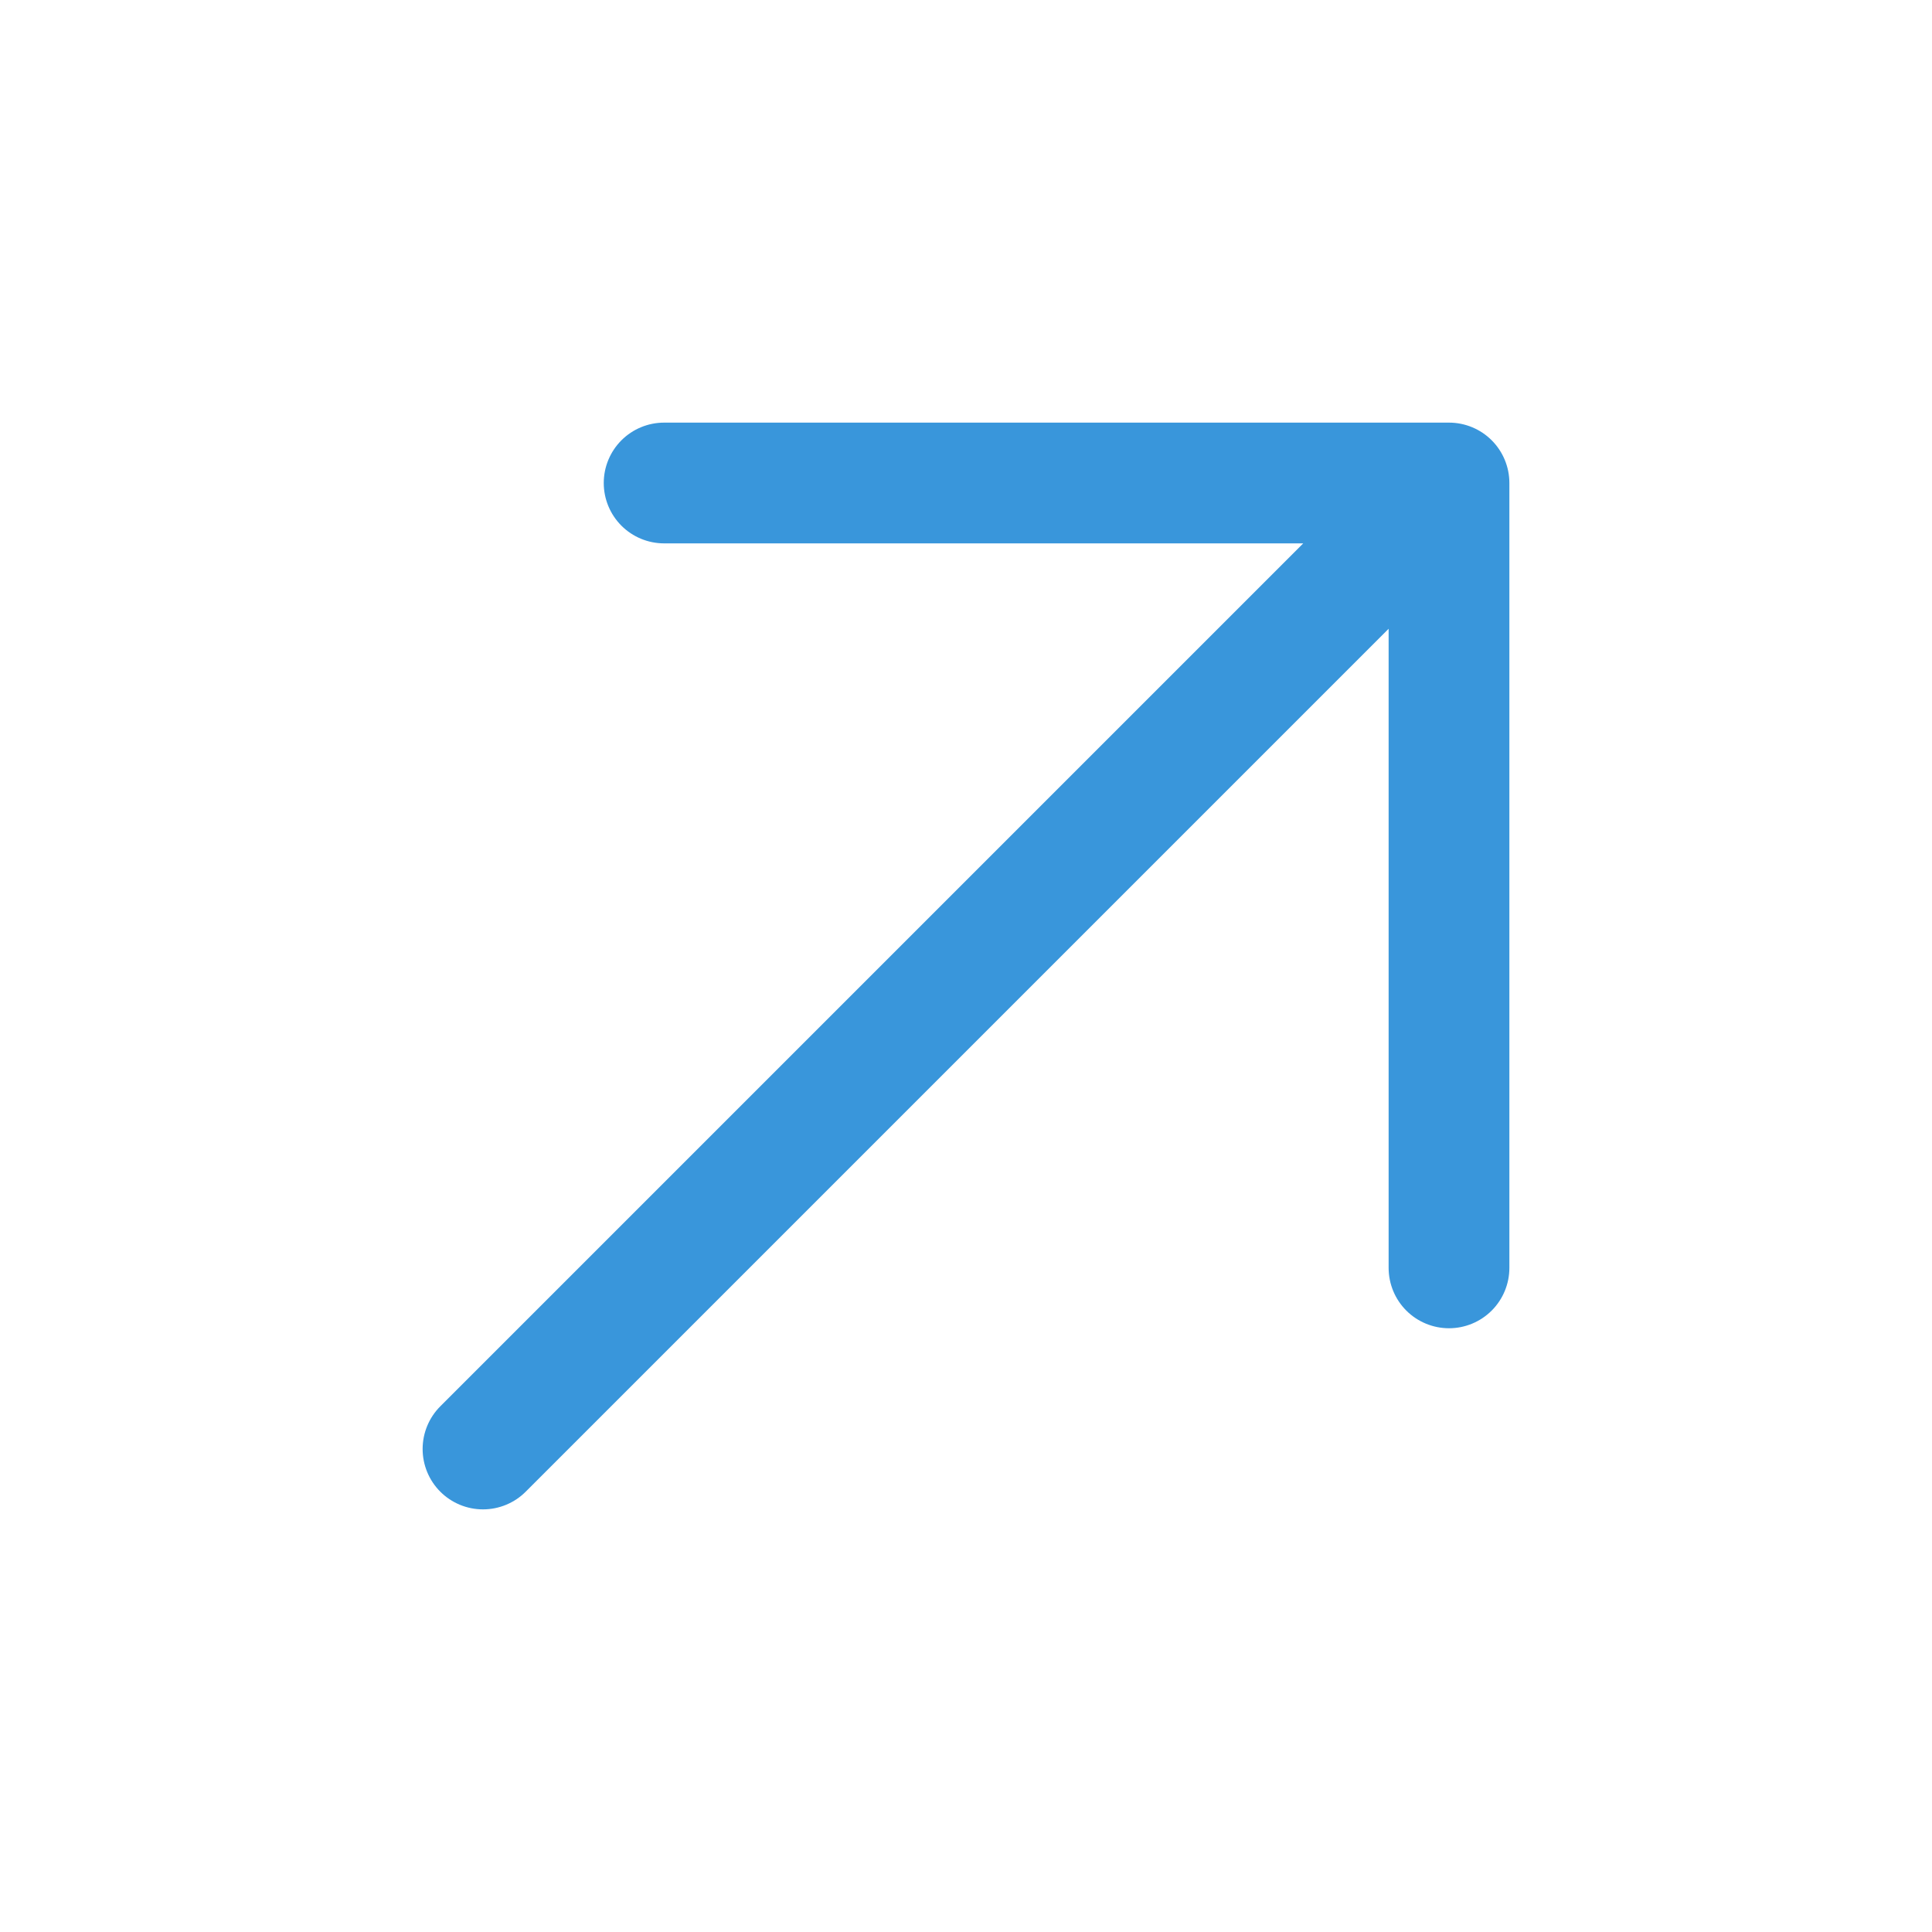
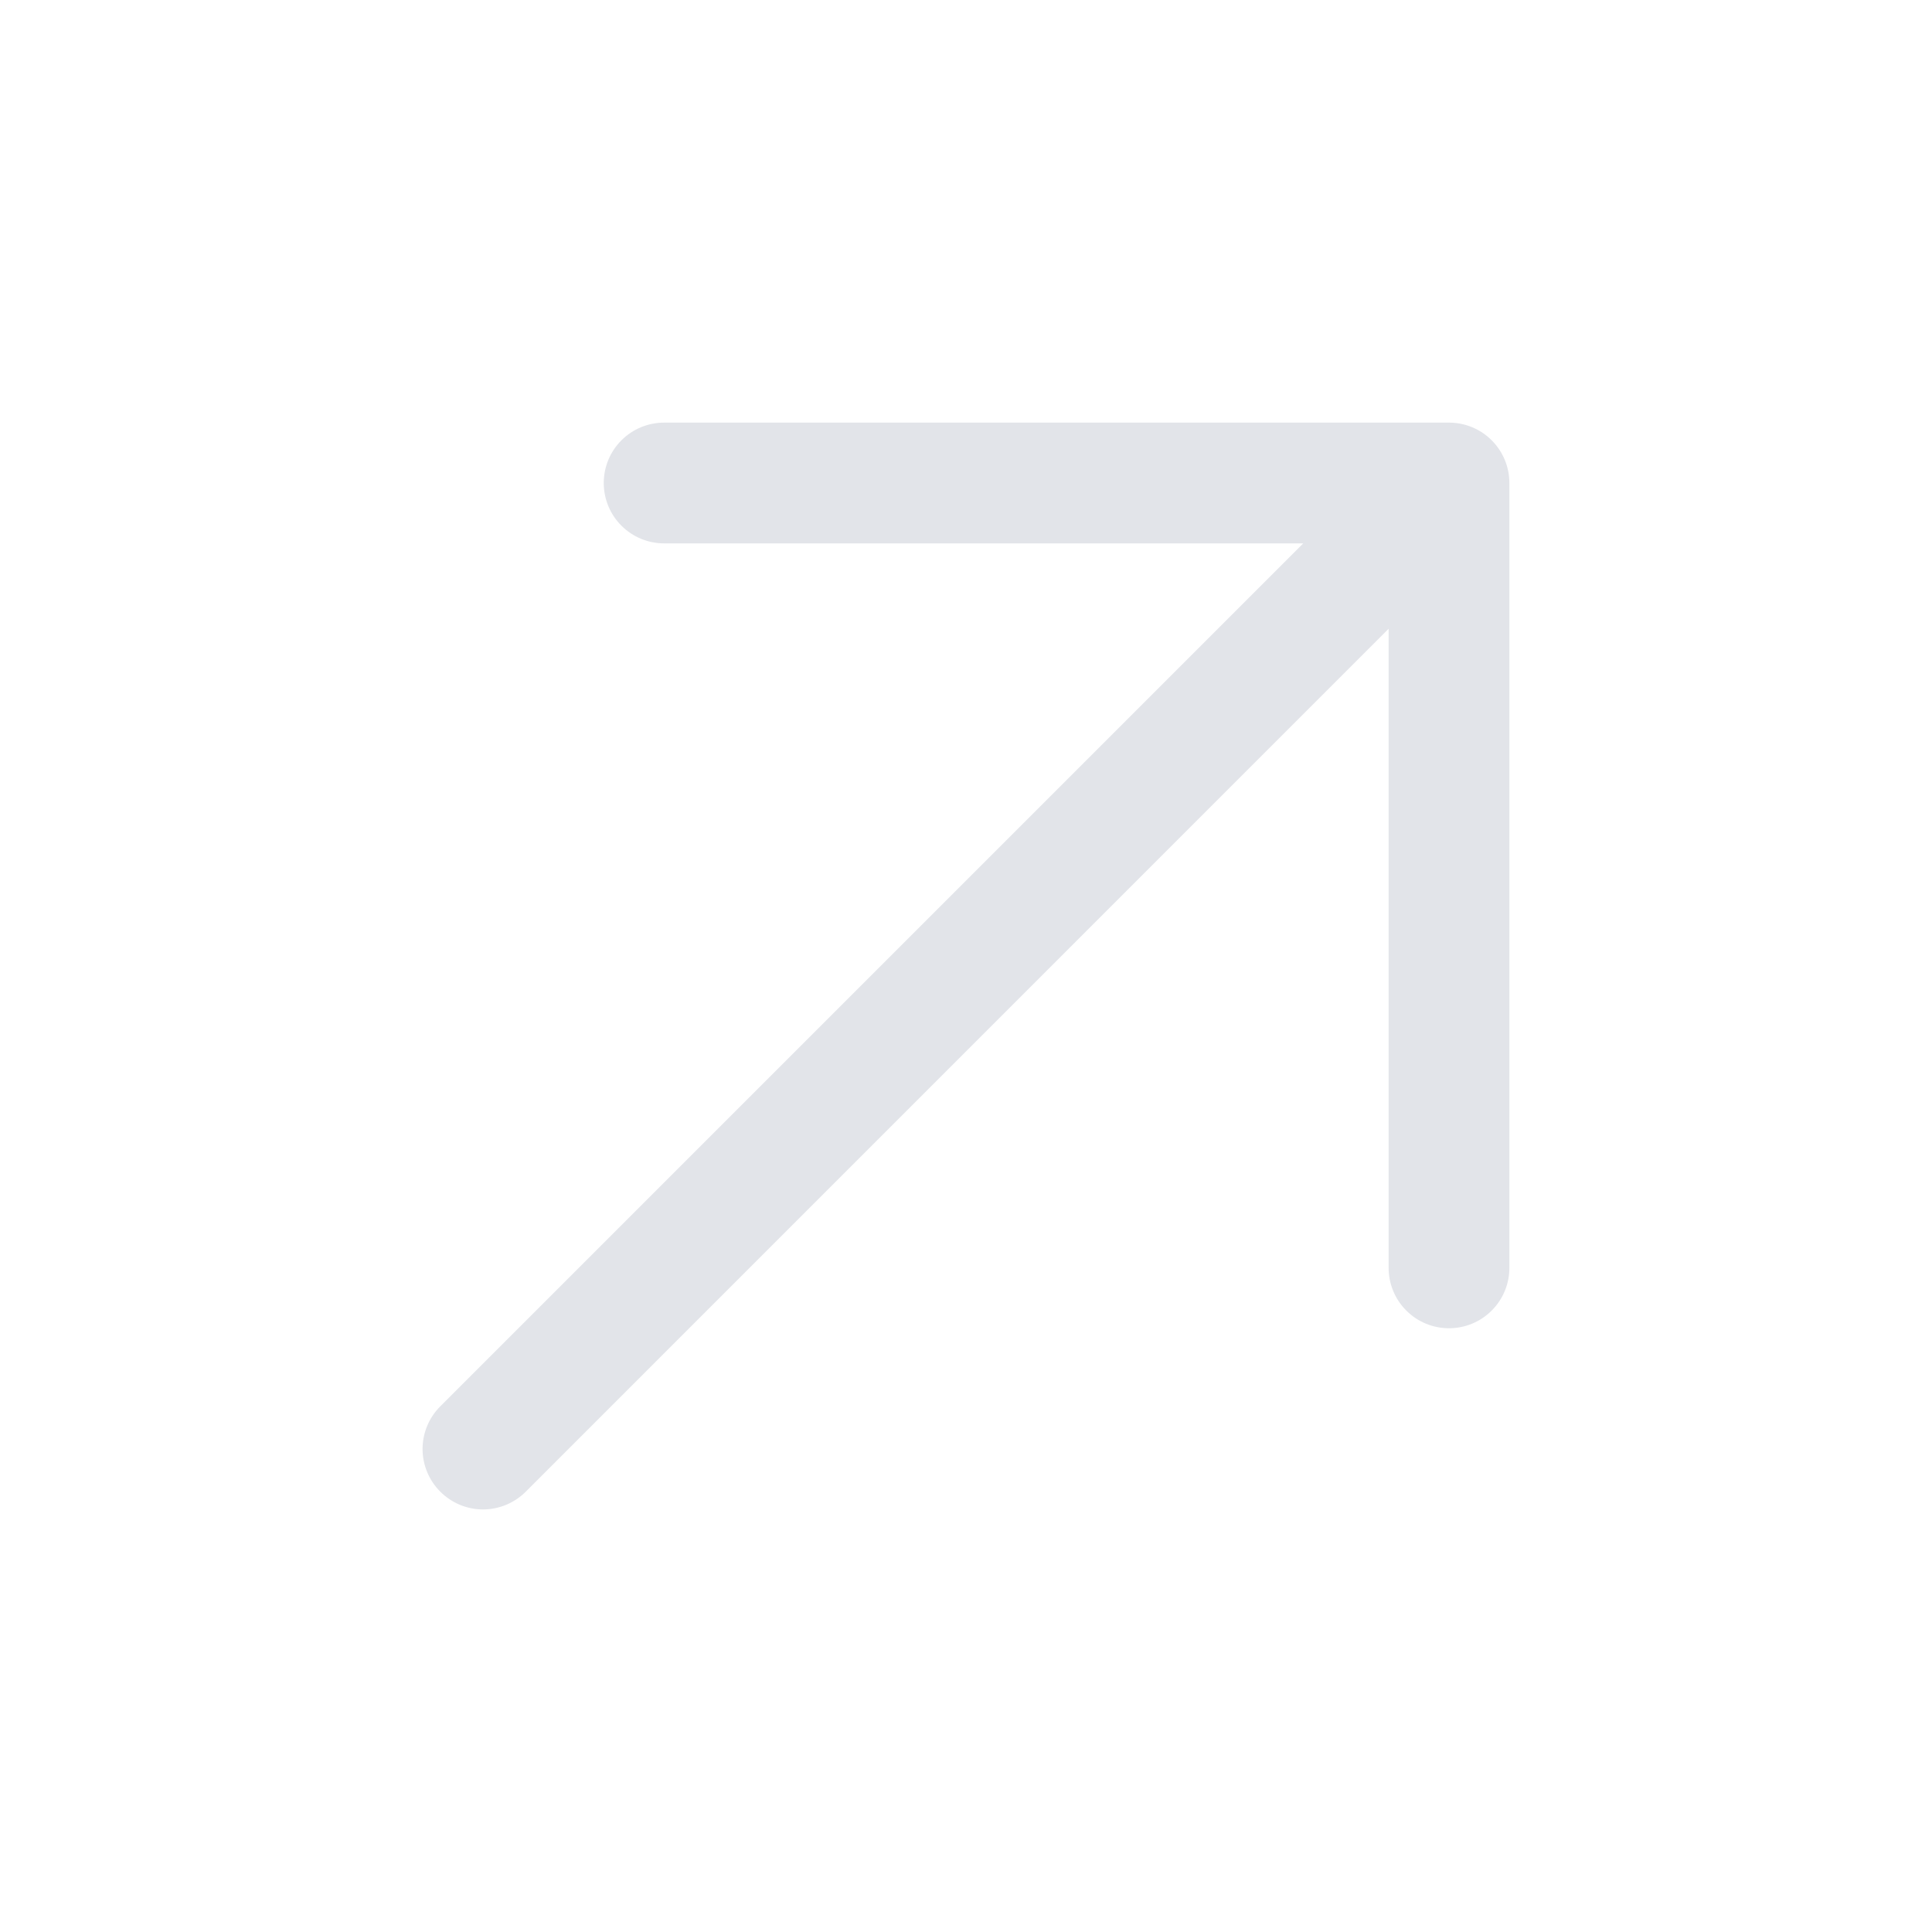
- <svg xmlns="http://www.w3.org/2000/svg" width="20" height="20" viewBox="0 0 20 20" fill="none">
-   <path d="M15.625 5V13.125C15.625 13.291 15.559 13.45 15.442 13.567C15.325 13.684 15.166 13.75 15 13.75C14.834 13.75 14.675 13.684 14.558 13.567C14.441 13.45 14.375 13.291 14.375 13.125V6.509L5.442 15.442C5.325 15.559 5.166 15.625 5 15.625C4.834 15.625 4.675 15.559 4.558 15.442C4.441 15.325 4.375 15.166 4.375 15C4.375 14.834 4.441 14.675 4.558 14.558L13.491 5.625H6.875C6.709 5.625 6.55 5.559 6.433 5.442C6.316 5.325 6.25 5.166 6.25 5C6.25 4.834 6.316 4.675 6.433 4.558C6.55 4.441 6.709 4.375 6.875 4.375H15C15.166 4.375 15.325 4.441 15.442 4.558C15.559 4.675 15.625 4.834 15.625 5Z" fill="#3996DB" />
+ <svg xmlns="http://www.w3.org/2000/svg" width="32" height="32" viewBox="0 0 32 32" fill="none">
+   <path d="M25 8V21C25 21.265 24.895 21.52 24.707 21.707C24.52 21.895 24.265 22 24 22C23.735 22 23.48 21.895 23.293 21.707C23.105 21.52 23 21.265 23 21V10.414L8.708 24.707C8.52 24.895 8.265 25.001 8 25.001C7.735 25.001 7.48 24.895 7.293 24.707C7.105 24.52 6.999 24.265 6.999 24C6.999 23.735 7.105 23.48 7.293 23.293L21.586 9H11C10.735 9 10.48 8.895 10.293 8.707C10.105 8.52 10 8.265 10 8C10 7.735 10.105 7.48 10.293 7.293C10.48 7.105 10.735 7 11 7H24C24.265 7 24.52 7.105 24.707 7.293C24.895 7.48 25 7.735 25 8Z" fill="#E2E4E9" />
</svg>
